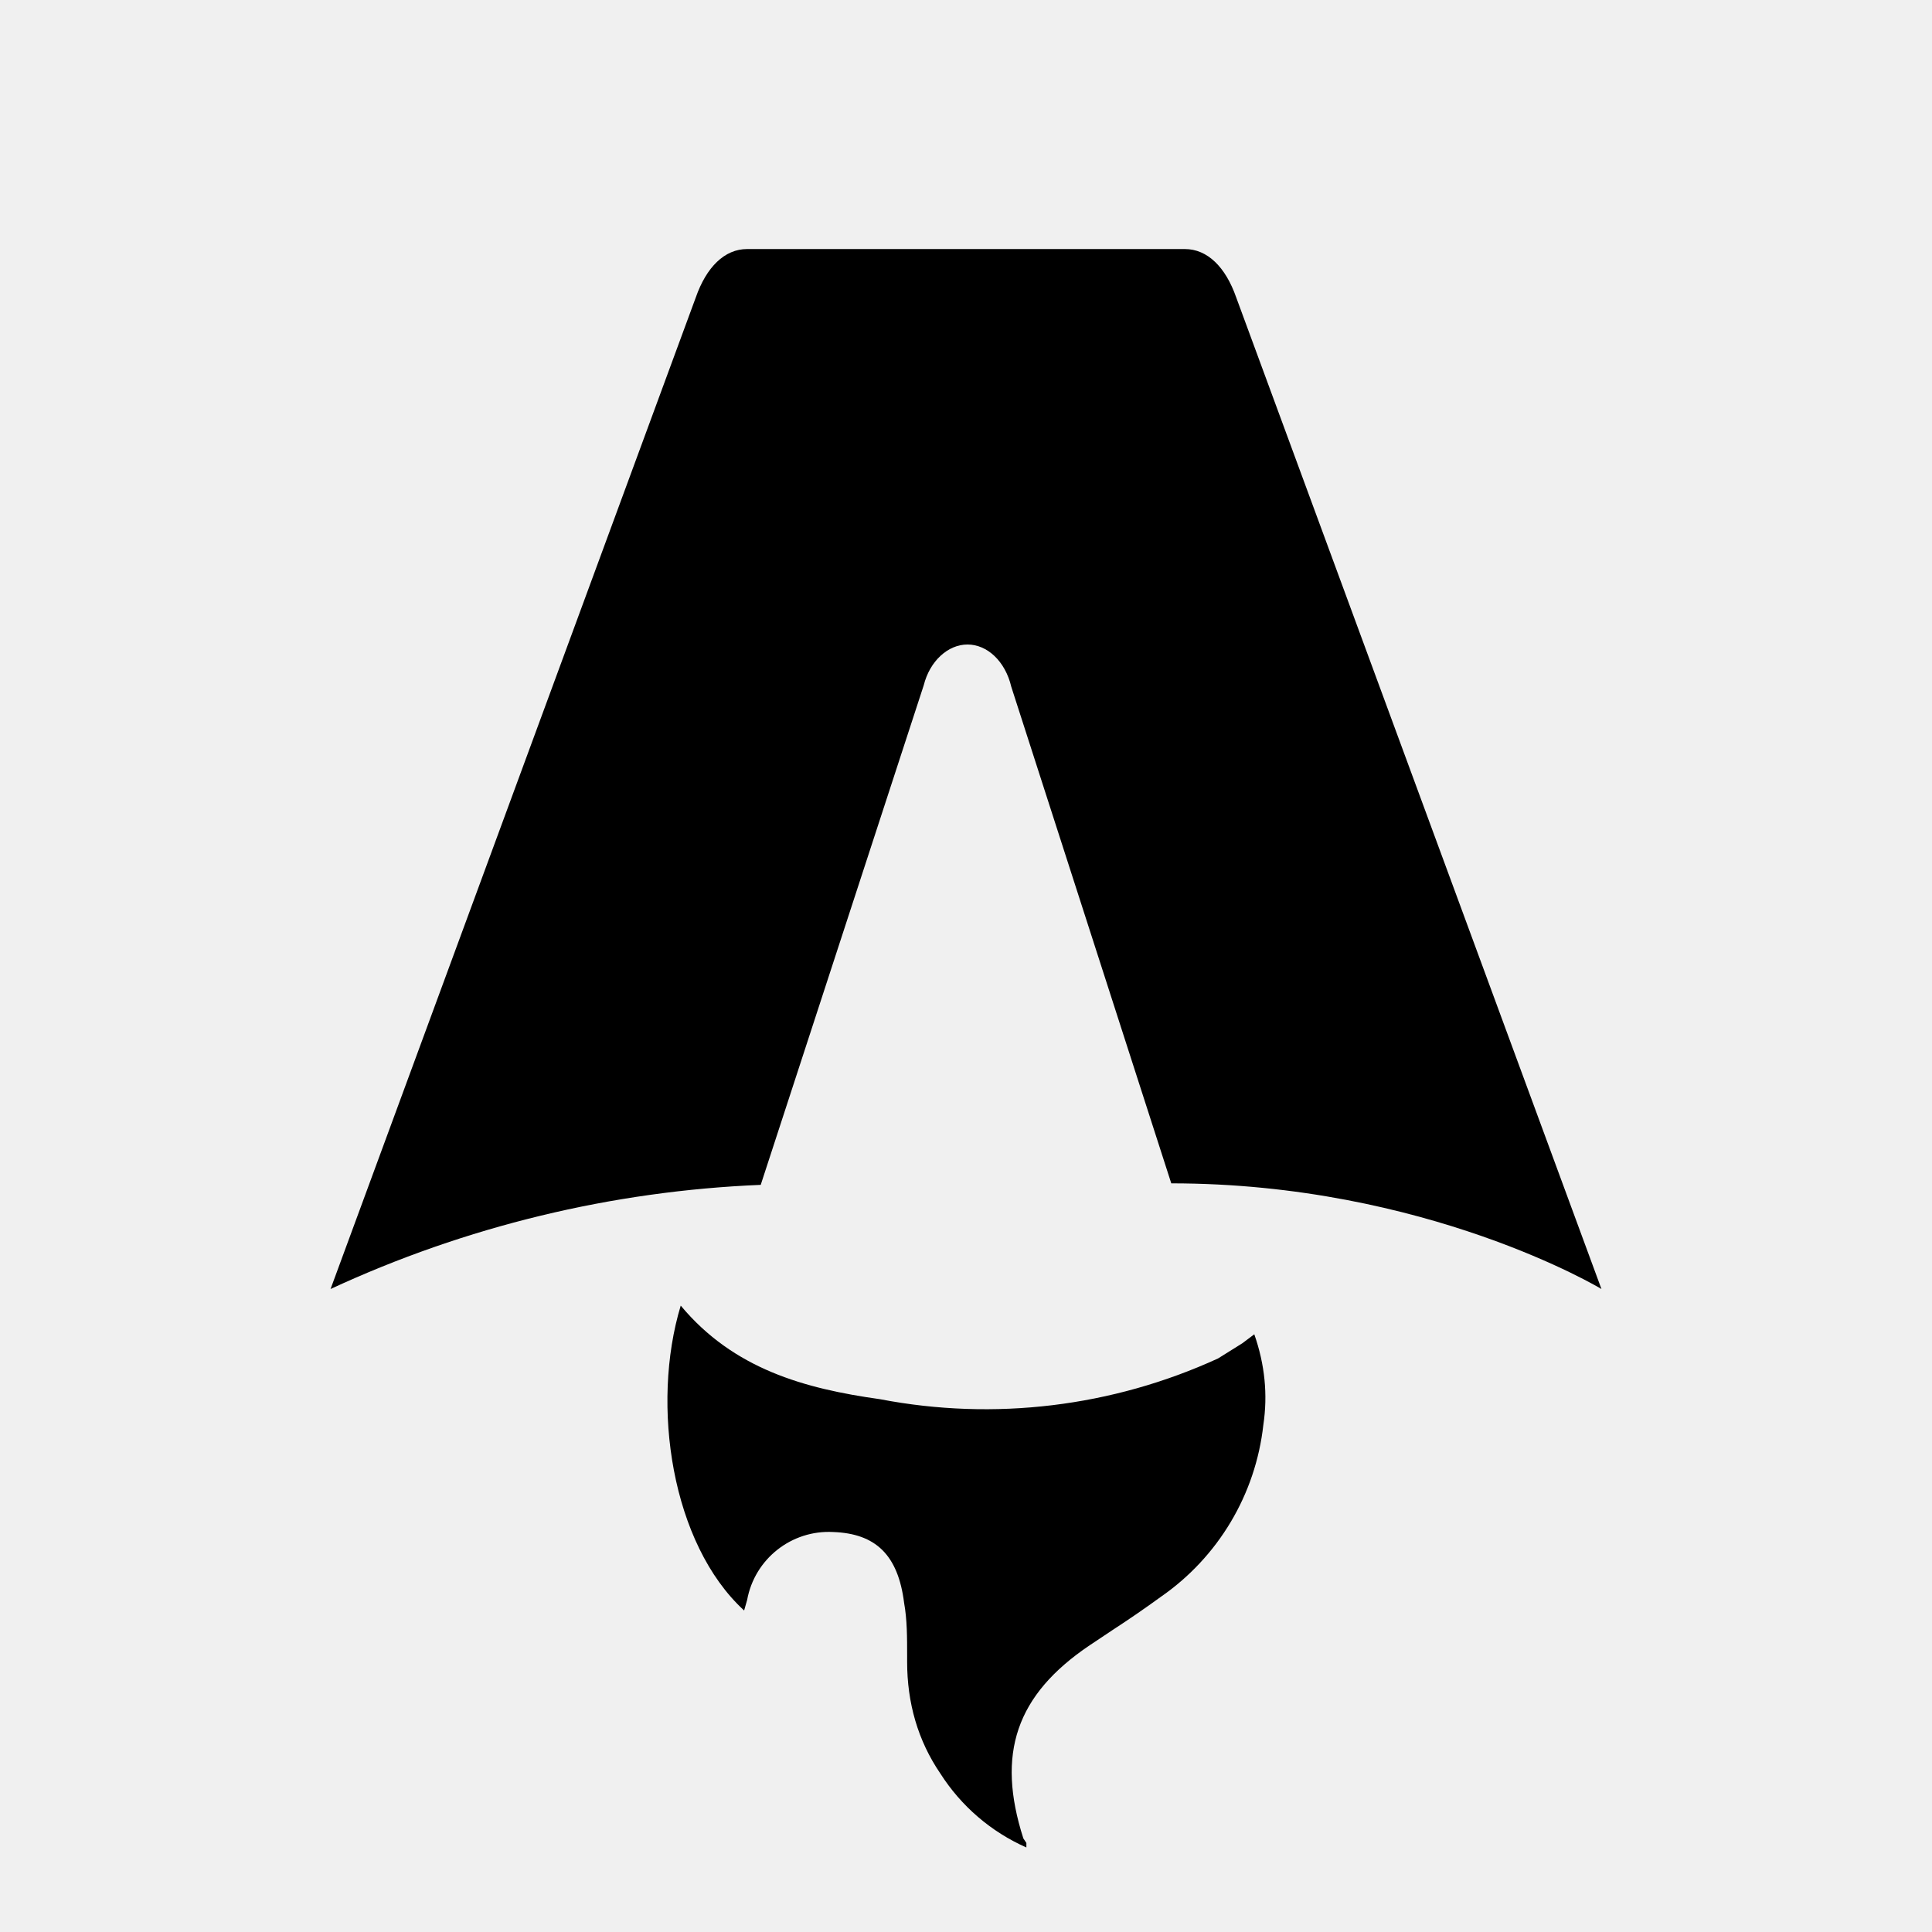
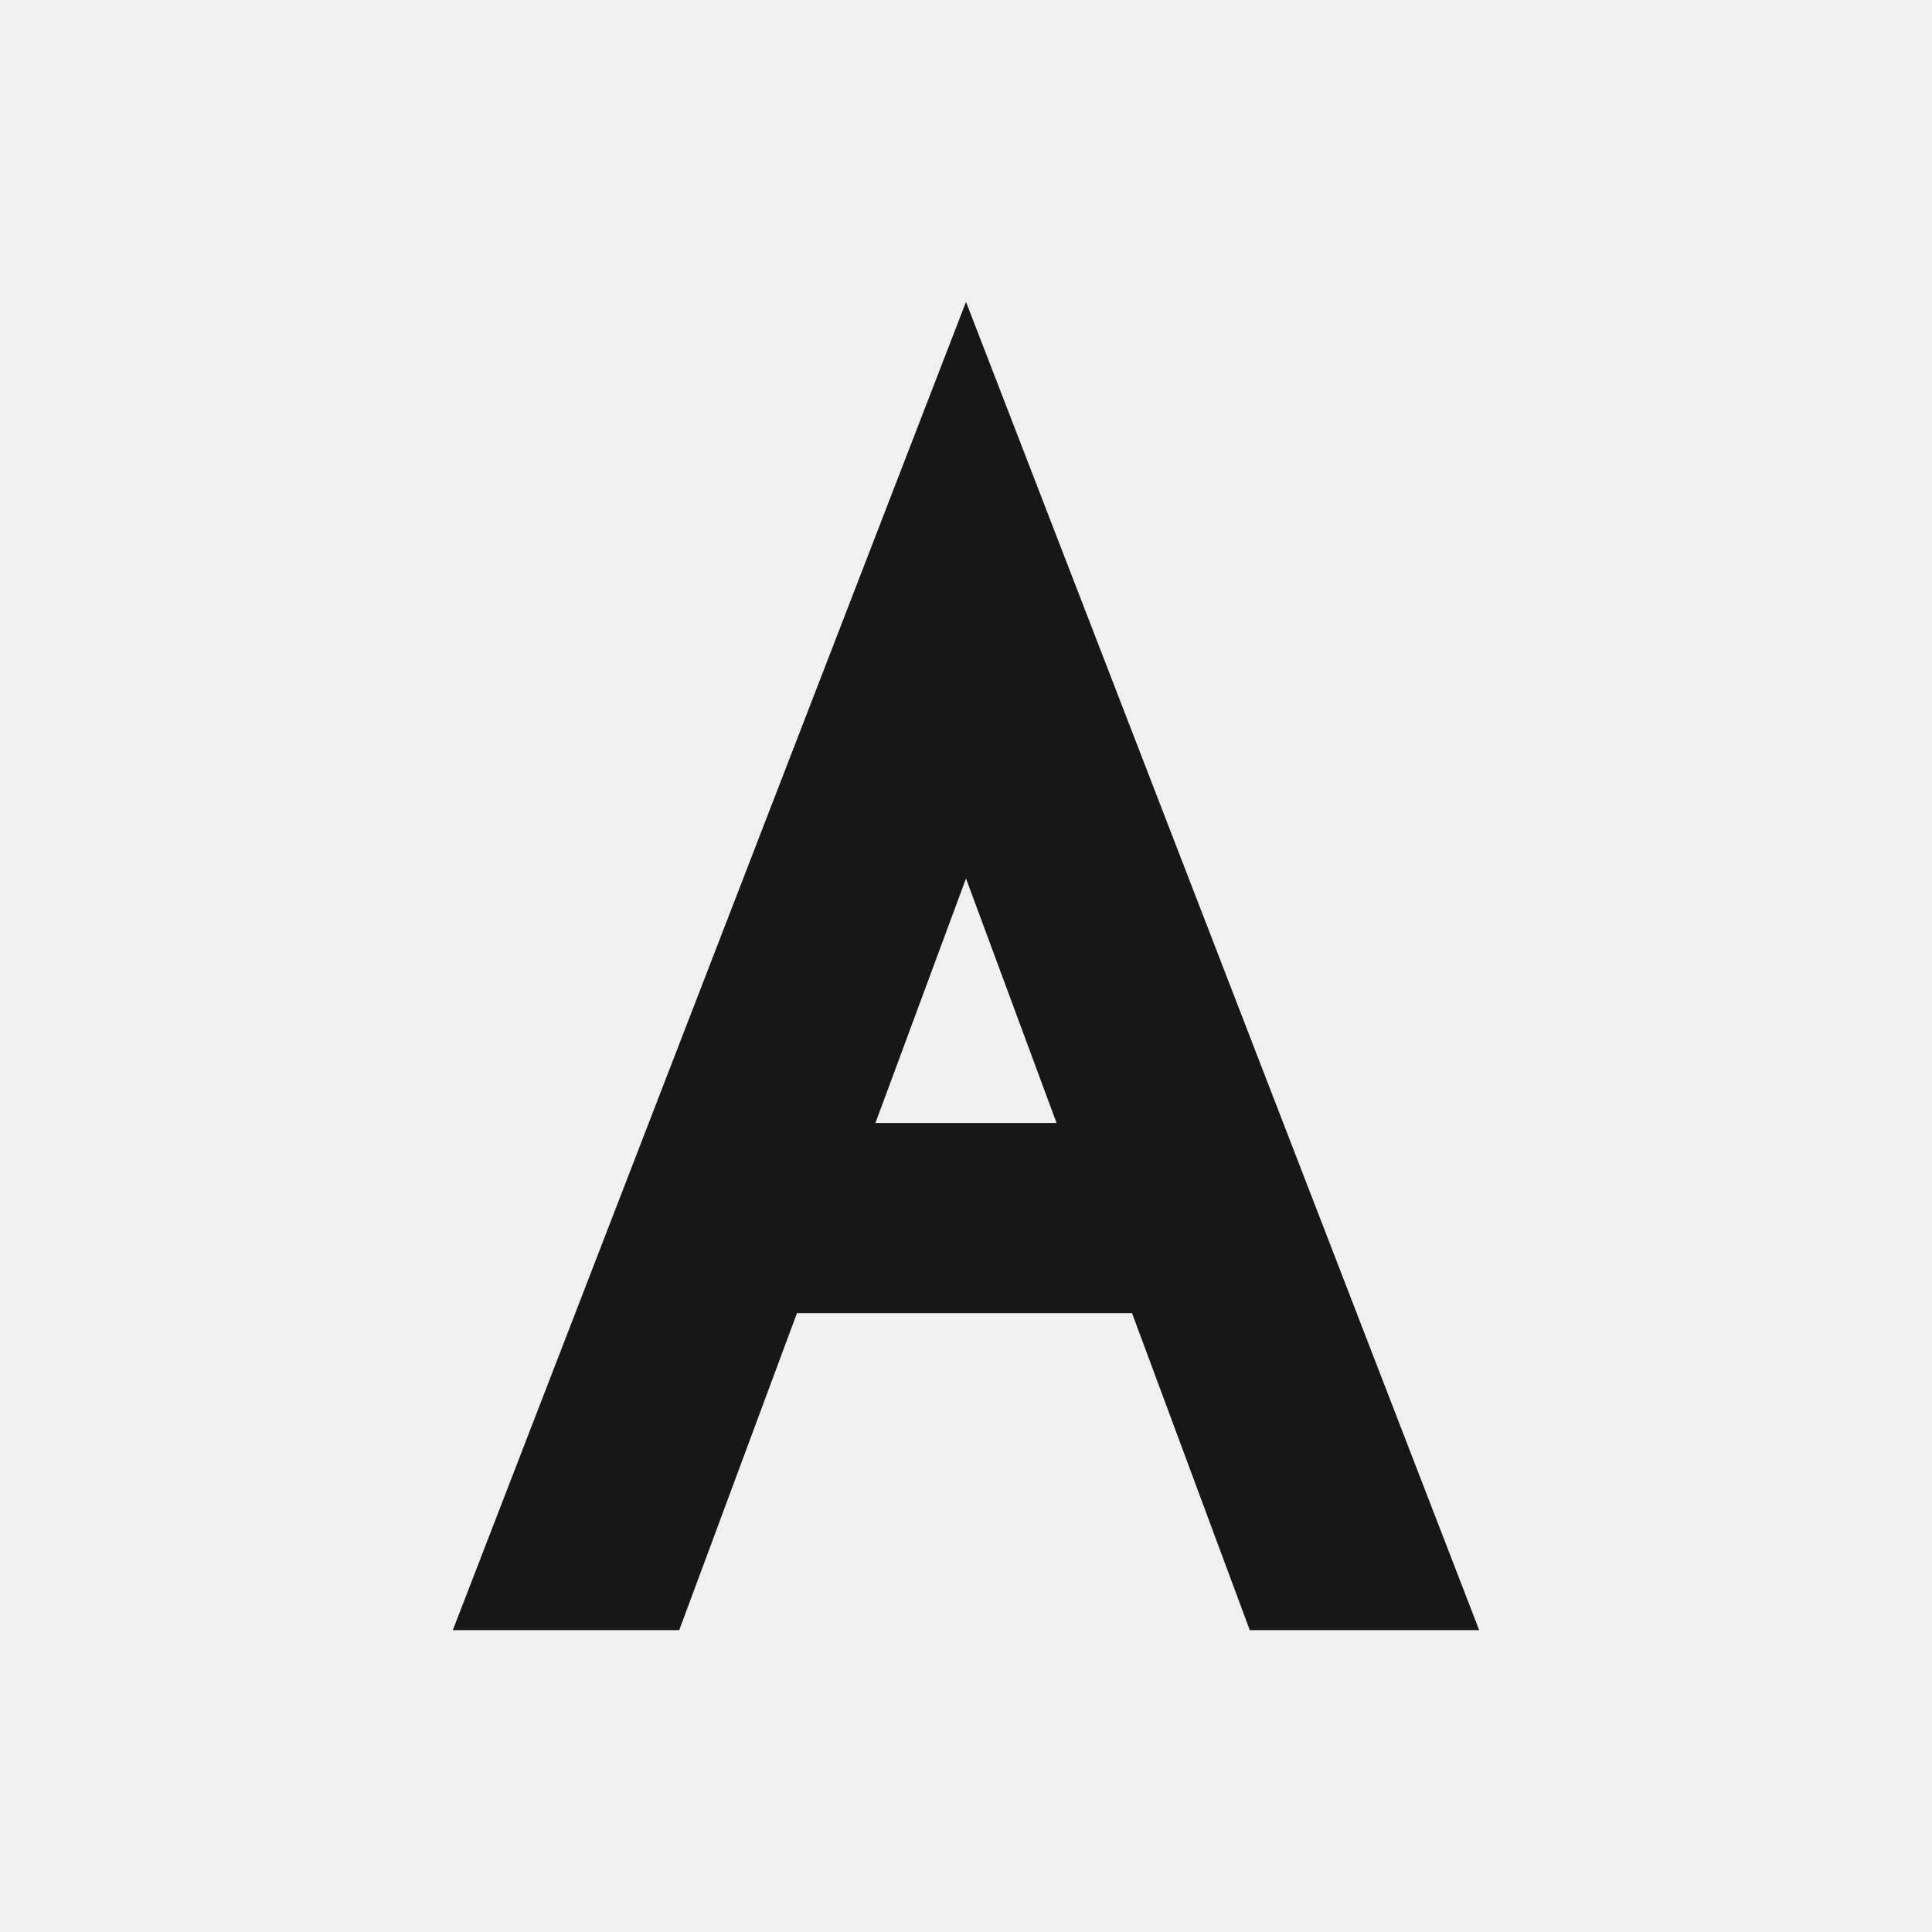
- <svg xmlns="http://www.w3.org/2000/svg" fill="none" viewBox="0 0 128 128">
-   <path d="M50.4 78.5a75.1 75.1 0 0 0-28.5 6.9l24.2-65.7c.7-2 1.9-3.2 3.4-3.2h29c1.5 0 2.7 1.2 3.4 3.2l24.2 65.7s-11.6-7-28.5-7L67 45.5c-.4-1.7-1.6-2.8-2.9-2.8-1.3 0-2.5 1.1-2.9 2.7L50.4 78.5Zm-1.1 28.2Zm-4.2-20.2c-2 6.6-.6 15.8 4.2 20.2a17.5 17.5 0 0 1 .2-.7 5.5 5.5 0 0 1 5.7-4.5c2.8.1 4.3 1.5 4.7 4.7.2 1.1.2 2.3.2 3.5v.4c0 2.7.7 5.2 2.2 7.4a13 13 0 0 0 5.7 4.9v-.3l-.2-.3c-1.8-5.6-.5-9.5 4.4-12.8l1.5-1a73 73 0 0 0 3.2-2.2 16 16 0 0 0 6.8-11.4c.3-2 .1-4-.6-6l-.8.6-1.6 1a37 37 0 0 1-22.4 2.7c-5-.7-9.7-2-13.2-6.2Z" />
+ <svg xmlns="http://www.w3.org/2000/svg" viewBox="0 0 64 64" fill="none">
+   <path d="M32 10 49 54h-7.6l-3.9-10.5H26.4L22.5 54H15L32 10Zm3 27.2-3-8.1-3 8.1H35Z" fill="#171717" />
  <style>
-         path { fill: #000; }
        @media (prefers-color-scheme: dark) {
-             path { fill: #FFF; }
+             path {
+                 fill: #f2f1ec;
+             }
        }
    </style>
</svg>
